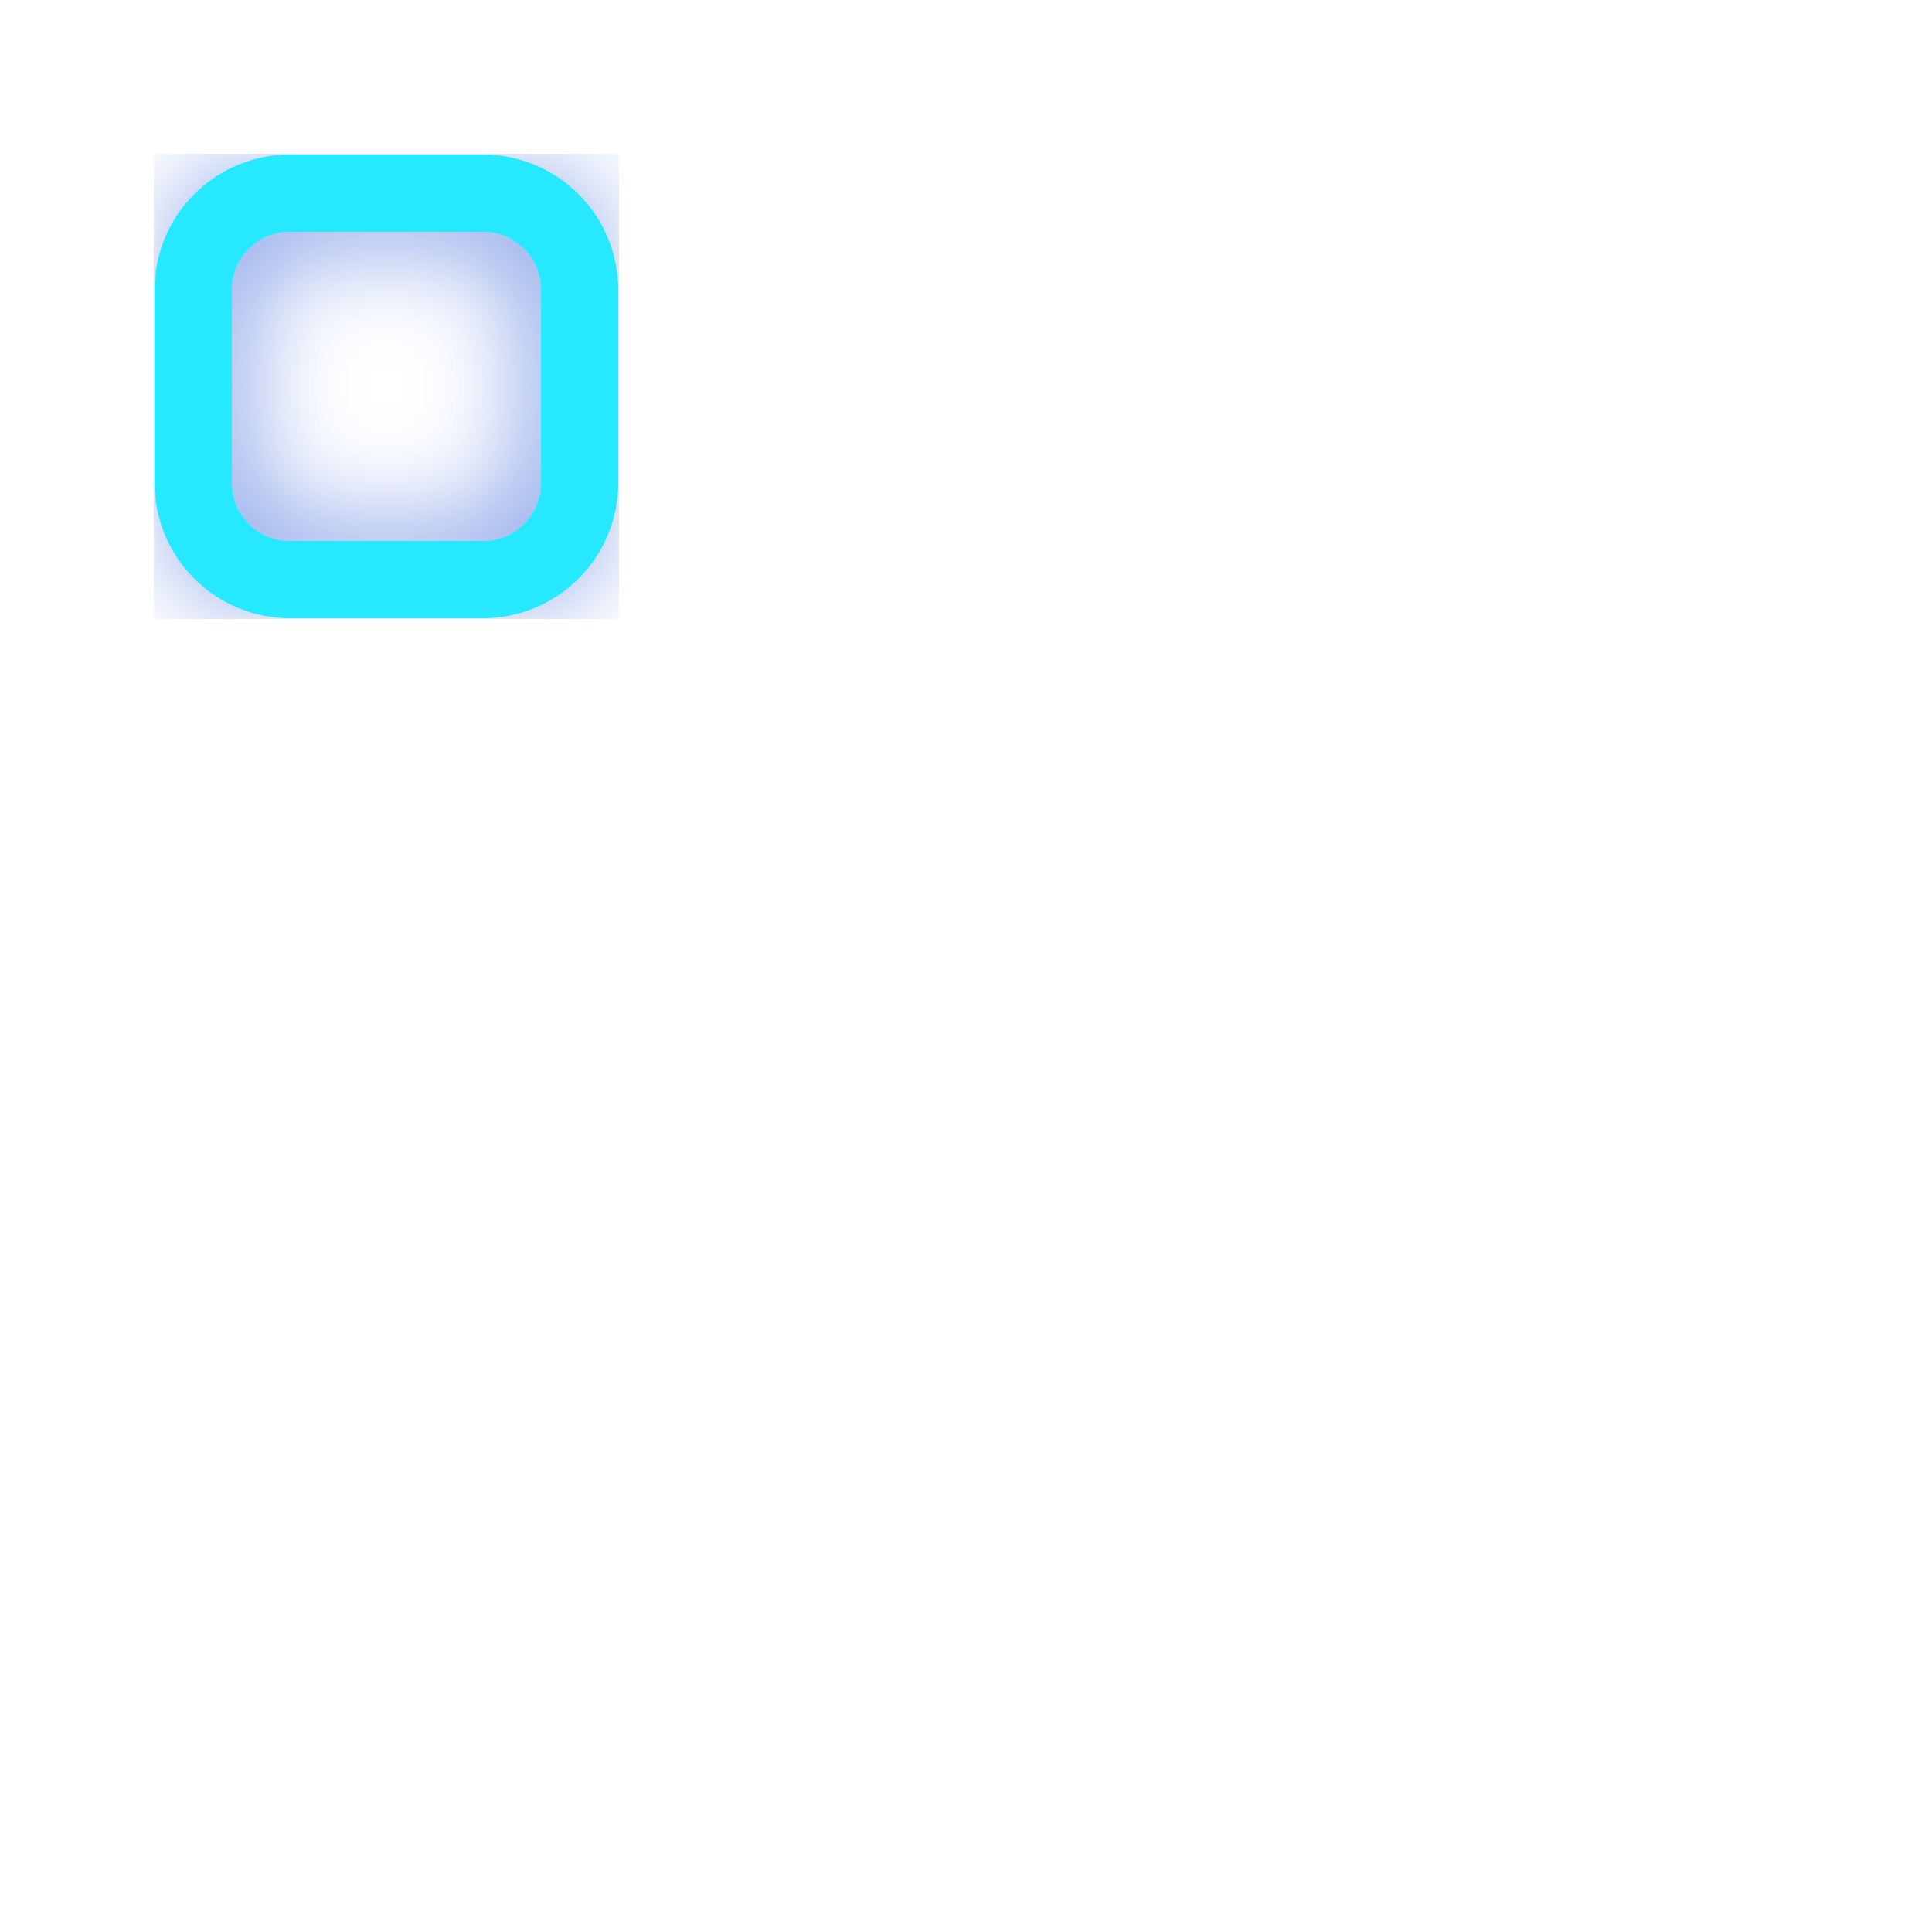
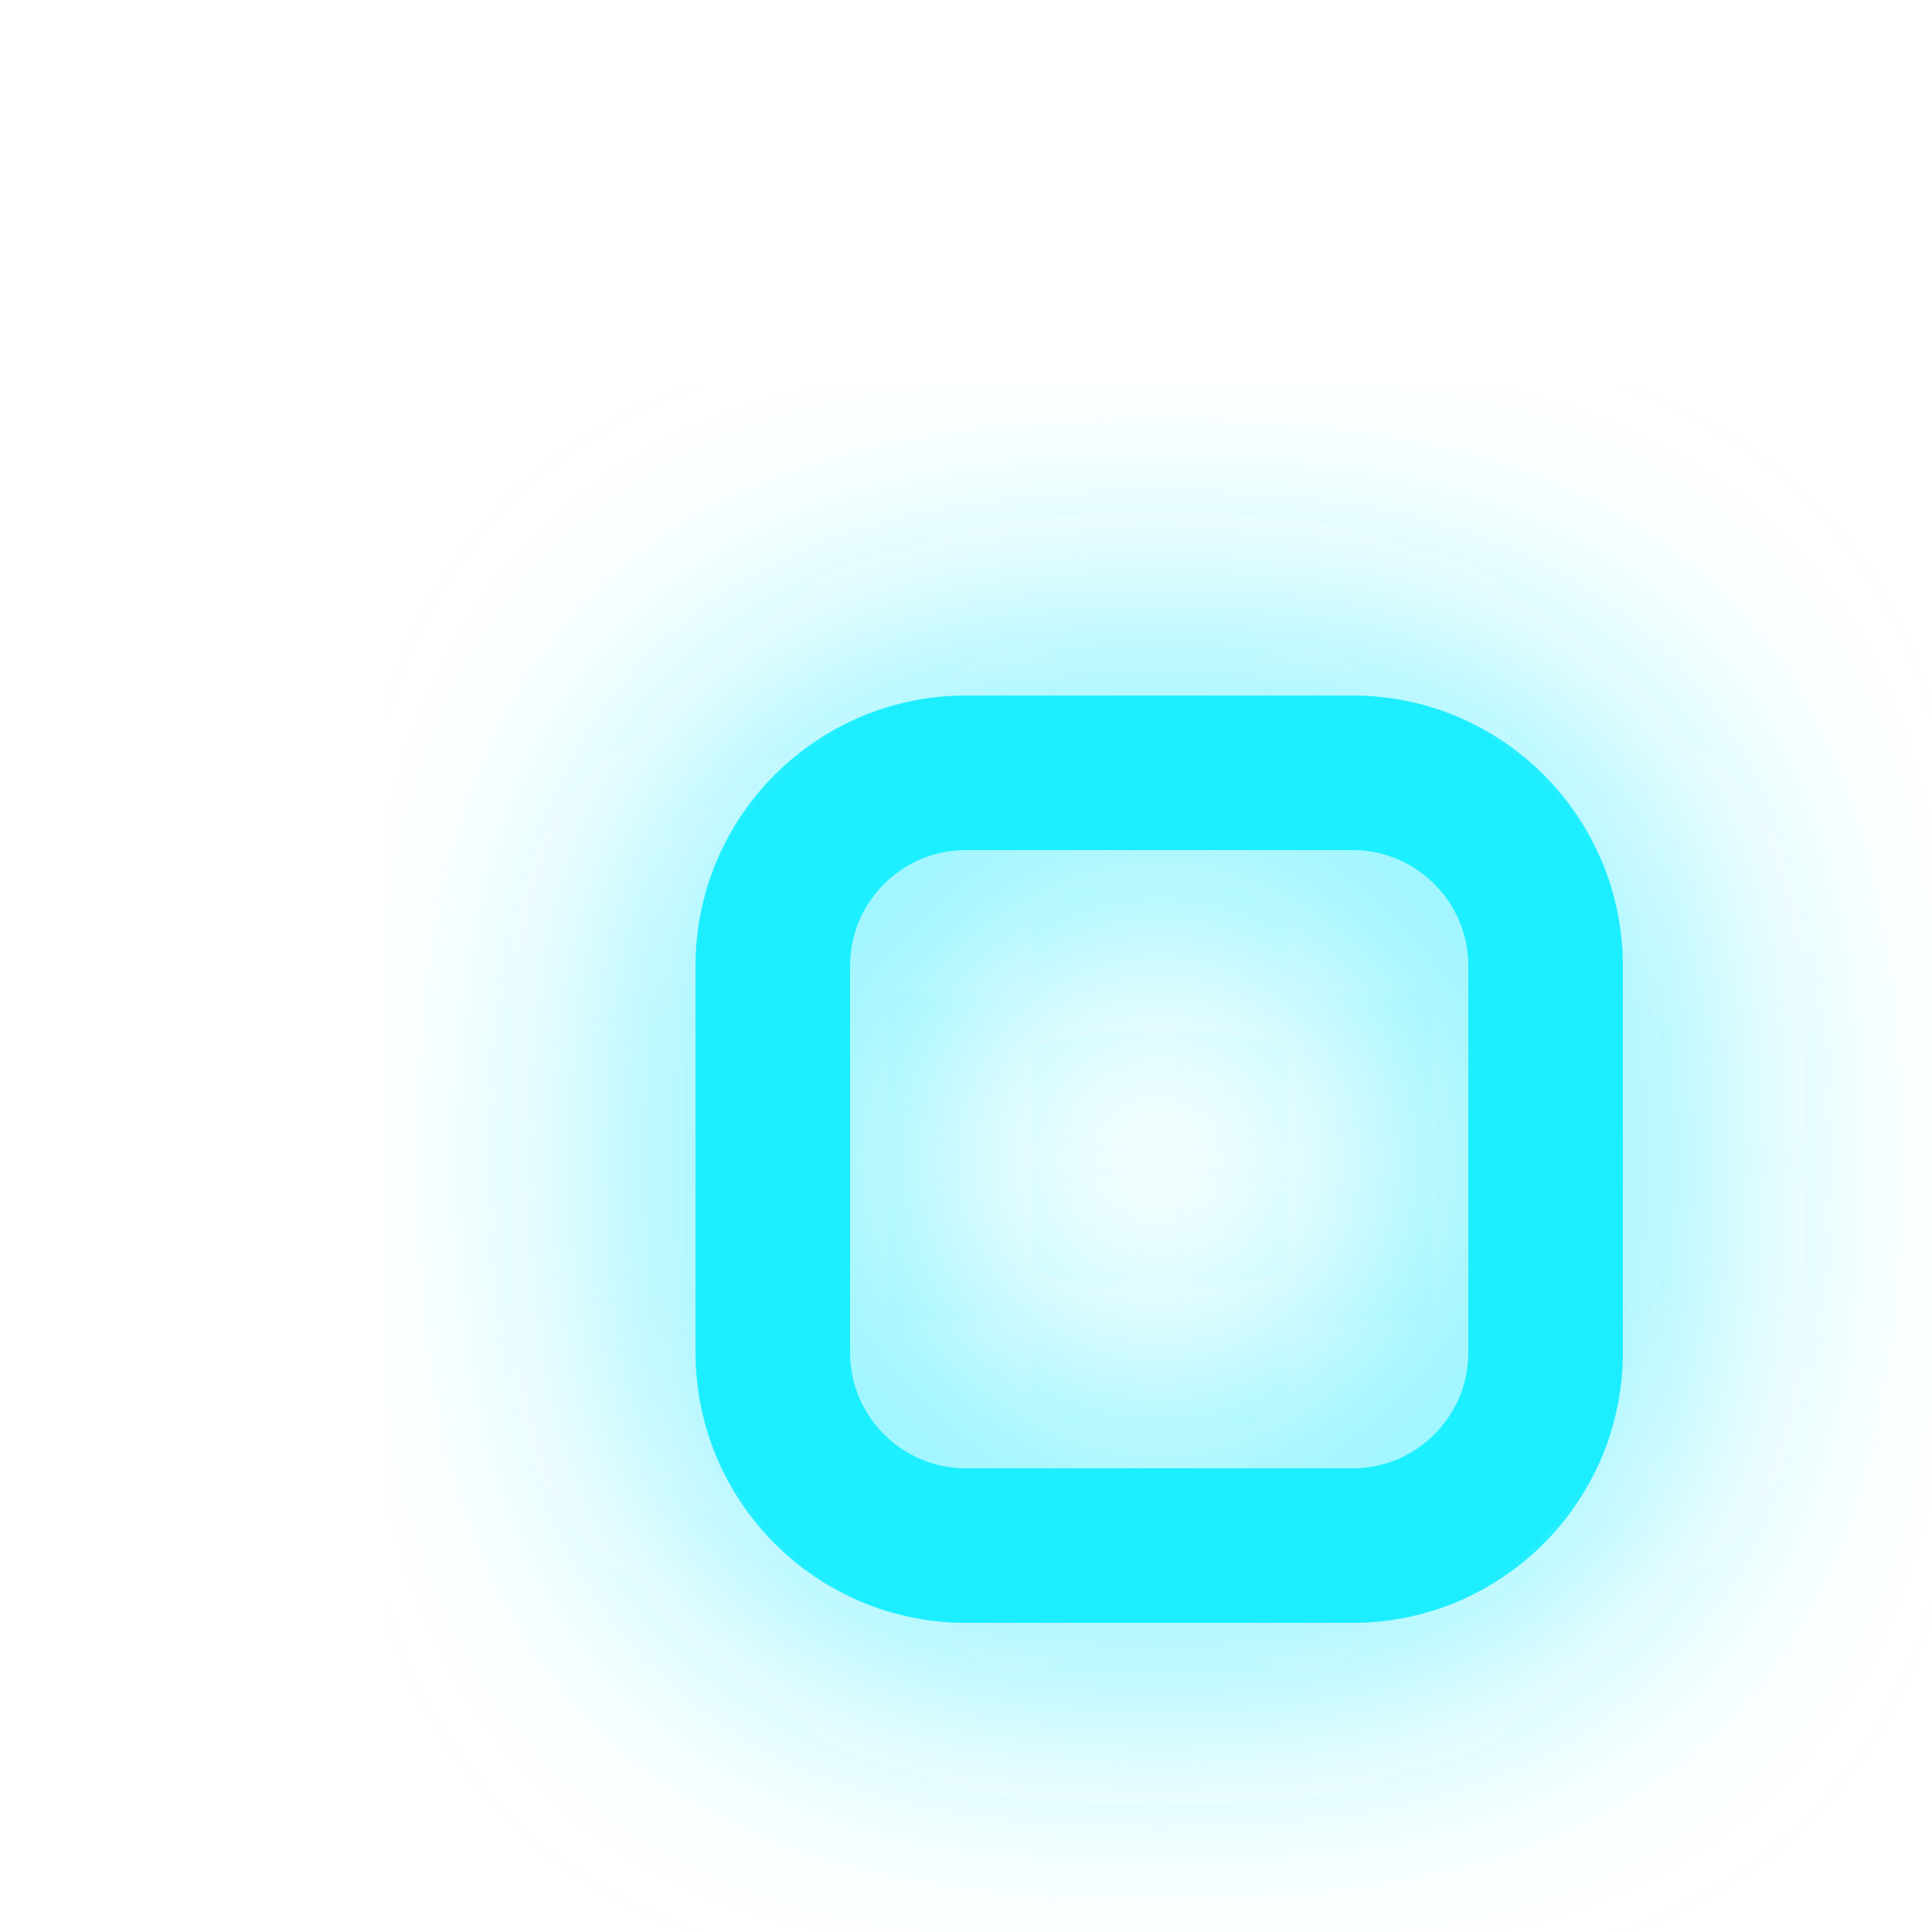
- <svg xmlns="http://www.w3.org/2000/svg" viewBox="0 0 100 100" style="padding: 2em">
+ <svg xmlns="http://www.w3.org/2000/svg" x="10" y="10" viewBox="-10 -10 50 50">
  <defs>
-     <filter id="cardGlow" primitiveUnits="userSpaceOnUse">
-       <feGaussianBlur stdDeviation="3" in="SourceGraphic" />
-       <feColorMatrix type="matrix" values="0 0 0 0 .12                                                  0 0 0 0 .23                                                  0 0 0 0 .75                                                  0 0 0 1 0" />
-       <feComposite operator="over" in="SourceGraphic" />
+     <filter id="glow" x="-50%" y="-50%" width="200%" height="200%">
+       <feOffset result="offOut" in="SourceGraphic" dx="0" dy="0" />
+       <feGaussianBlur result="blurOut" in="offOut" stdDeviation="4" />
+       <feBlend in="SourceGraphic" in2="blurOut" mode="overlay" />
    </filter>
  </defs>
-   <g filter="url(#cardGlow)">
+   <g filter="url(#glow)">
    <rect height="20" width="20" y="10" x="10" rx="5" ry="5" stroke="#26e9ff" stroke-width="4" fill="none" />
  </g>
</svg>
